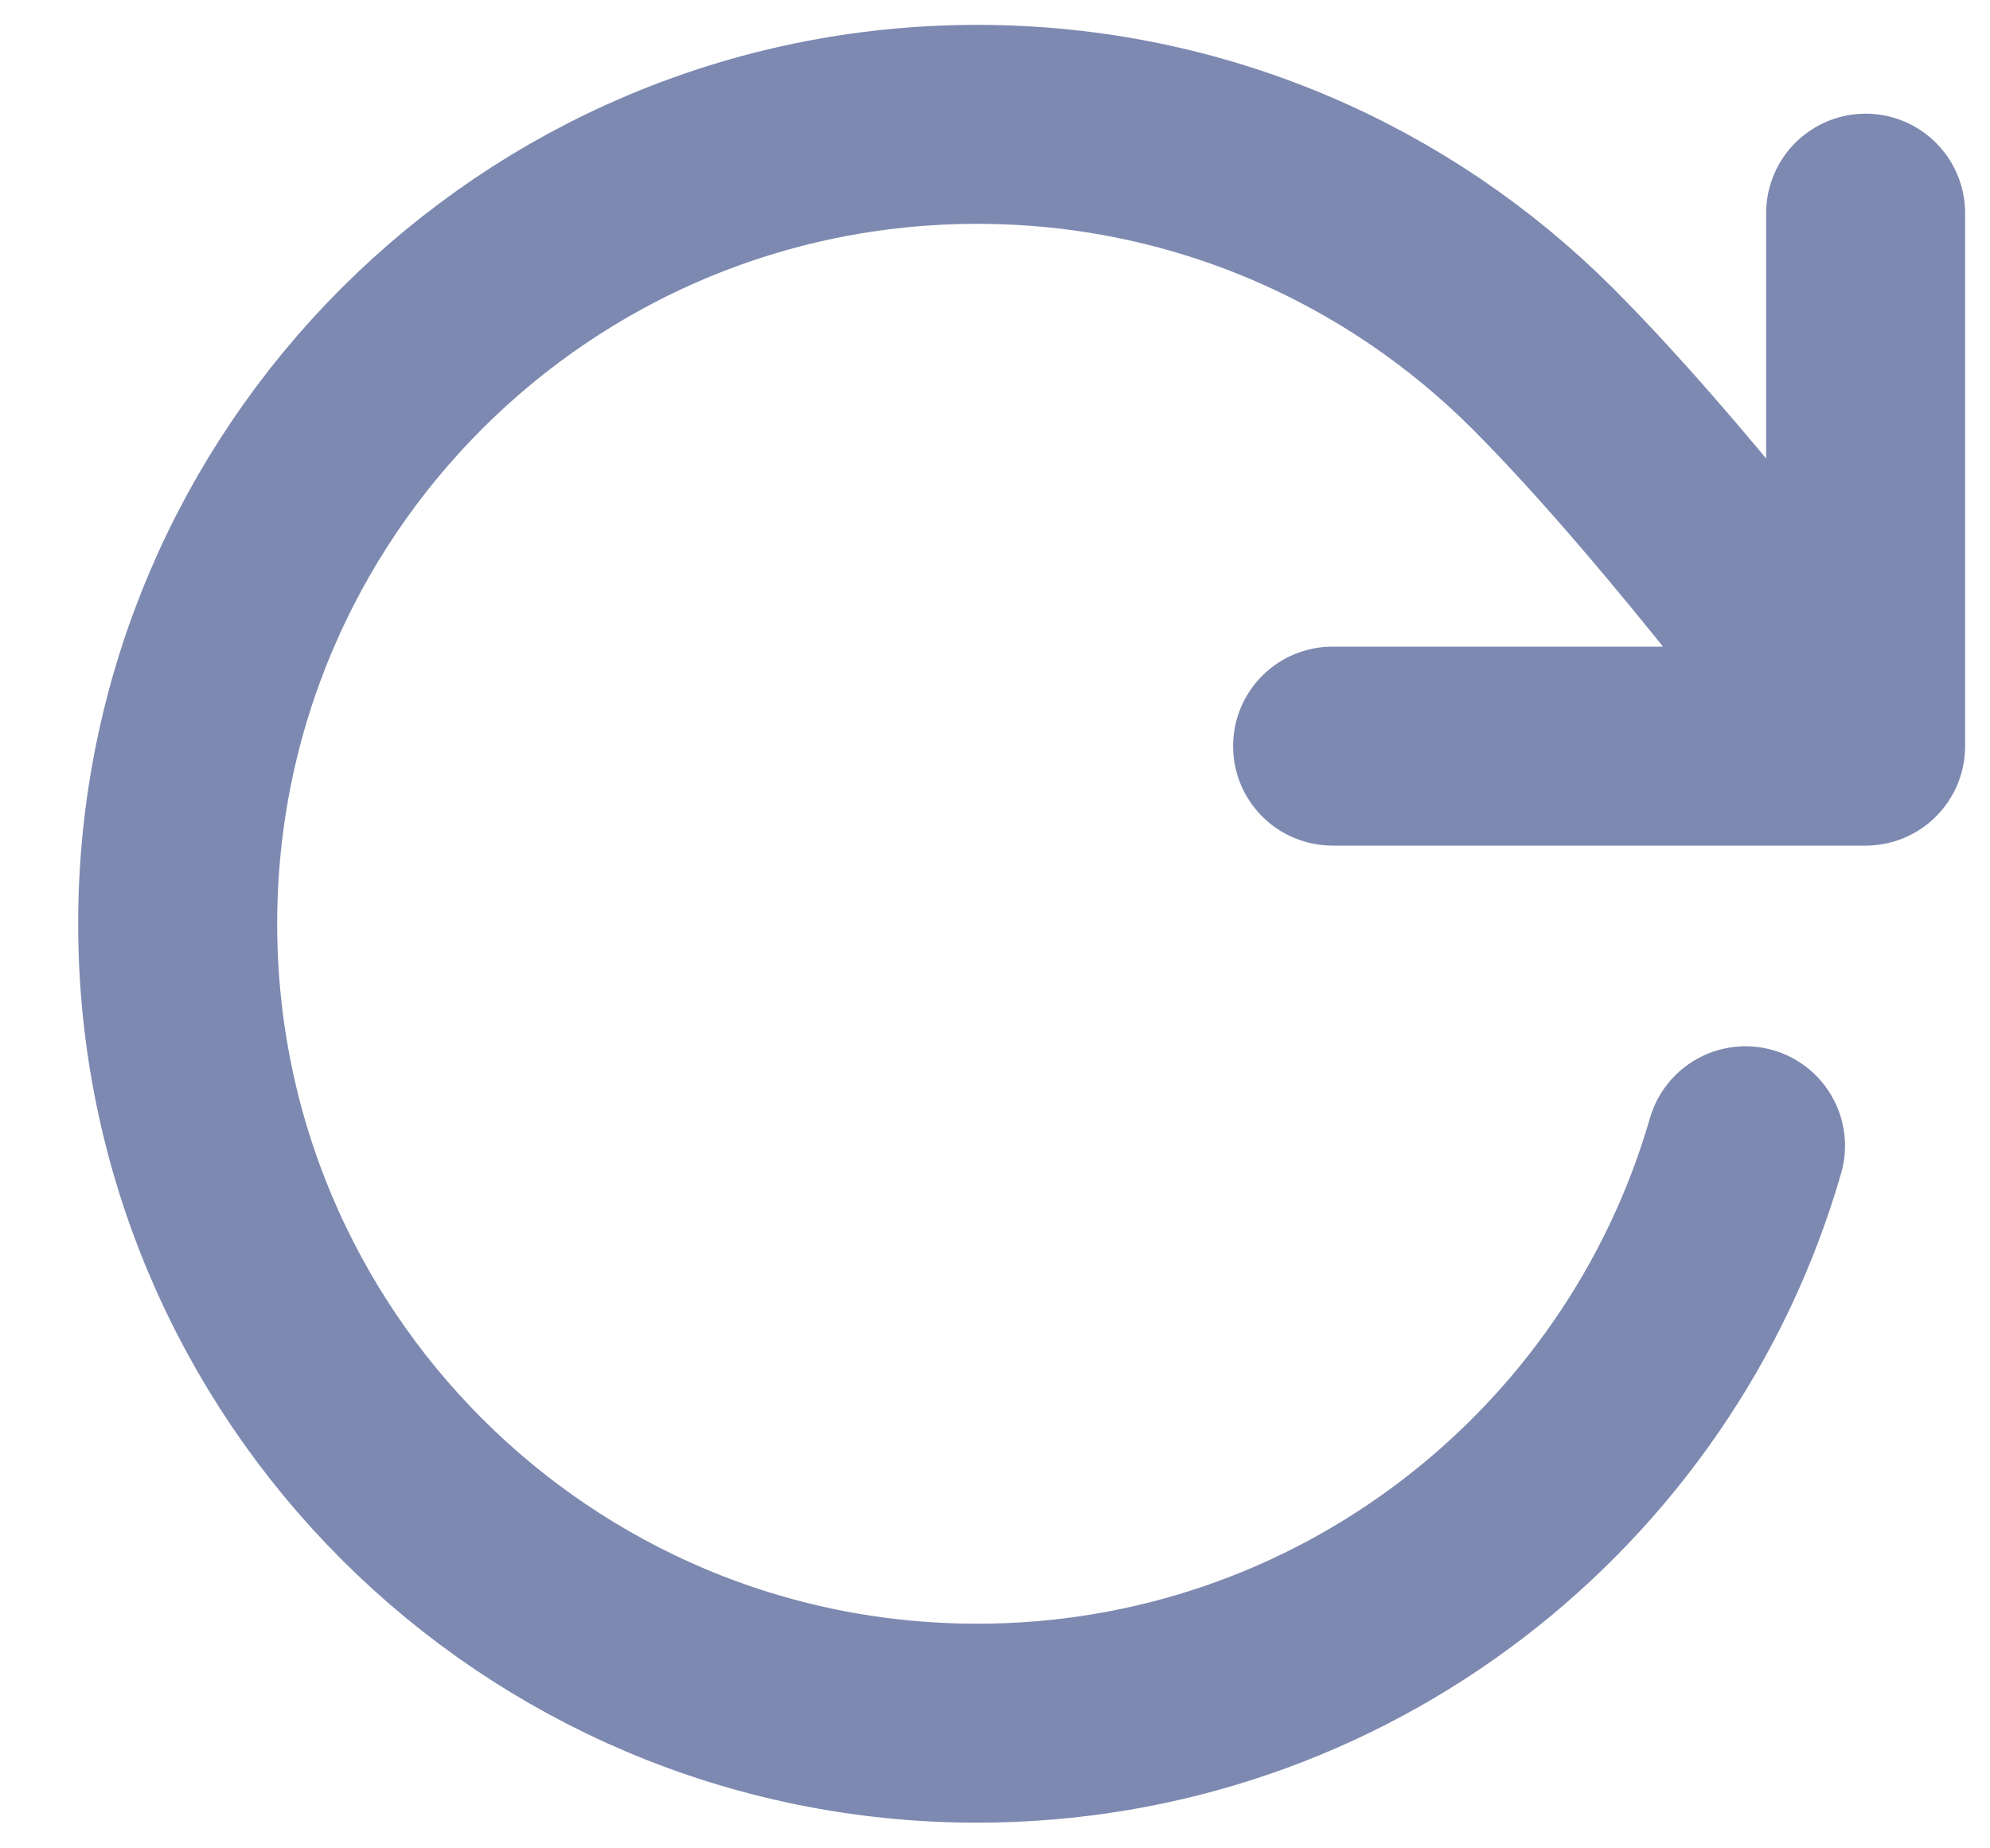
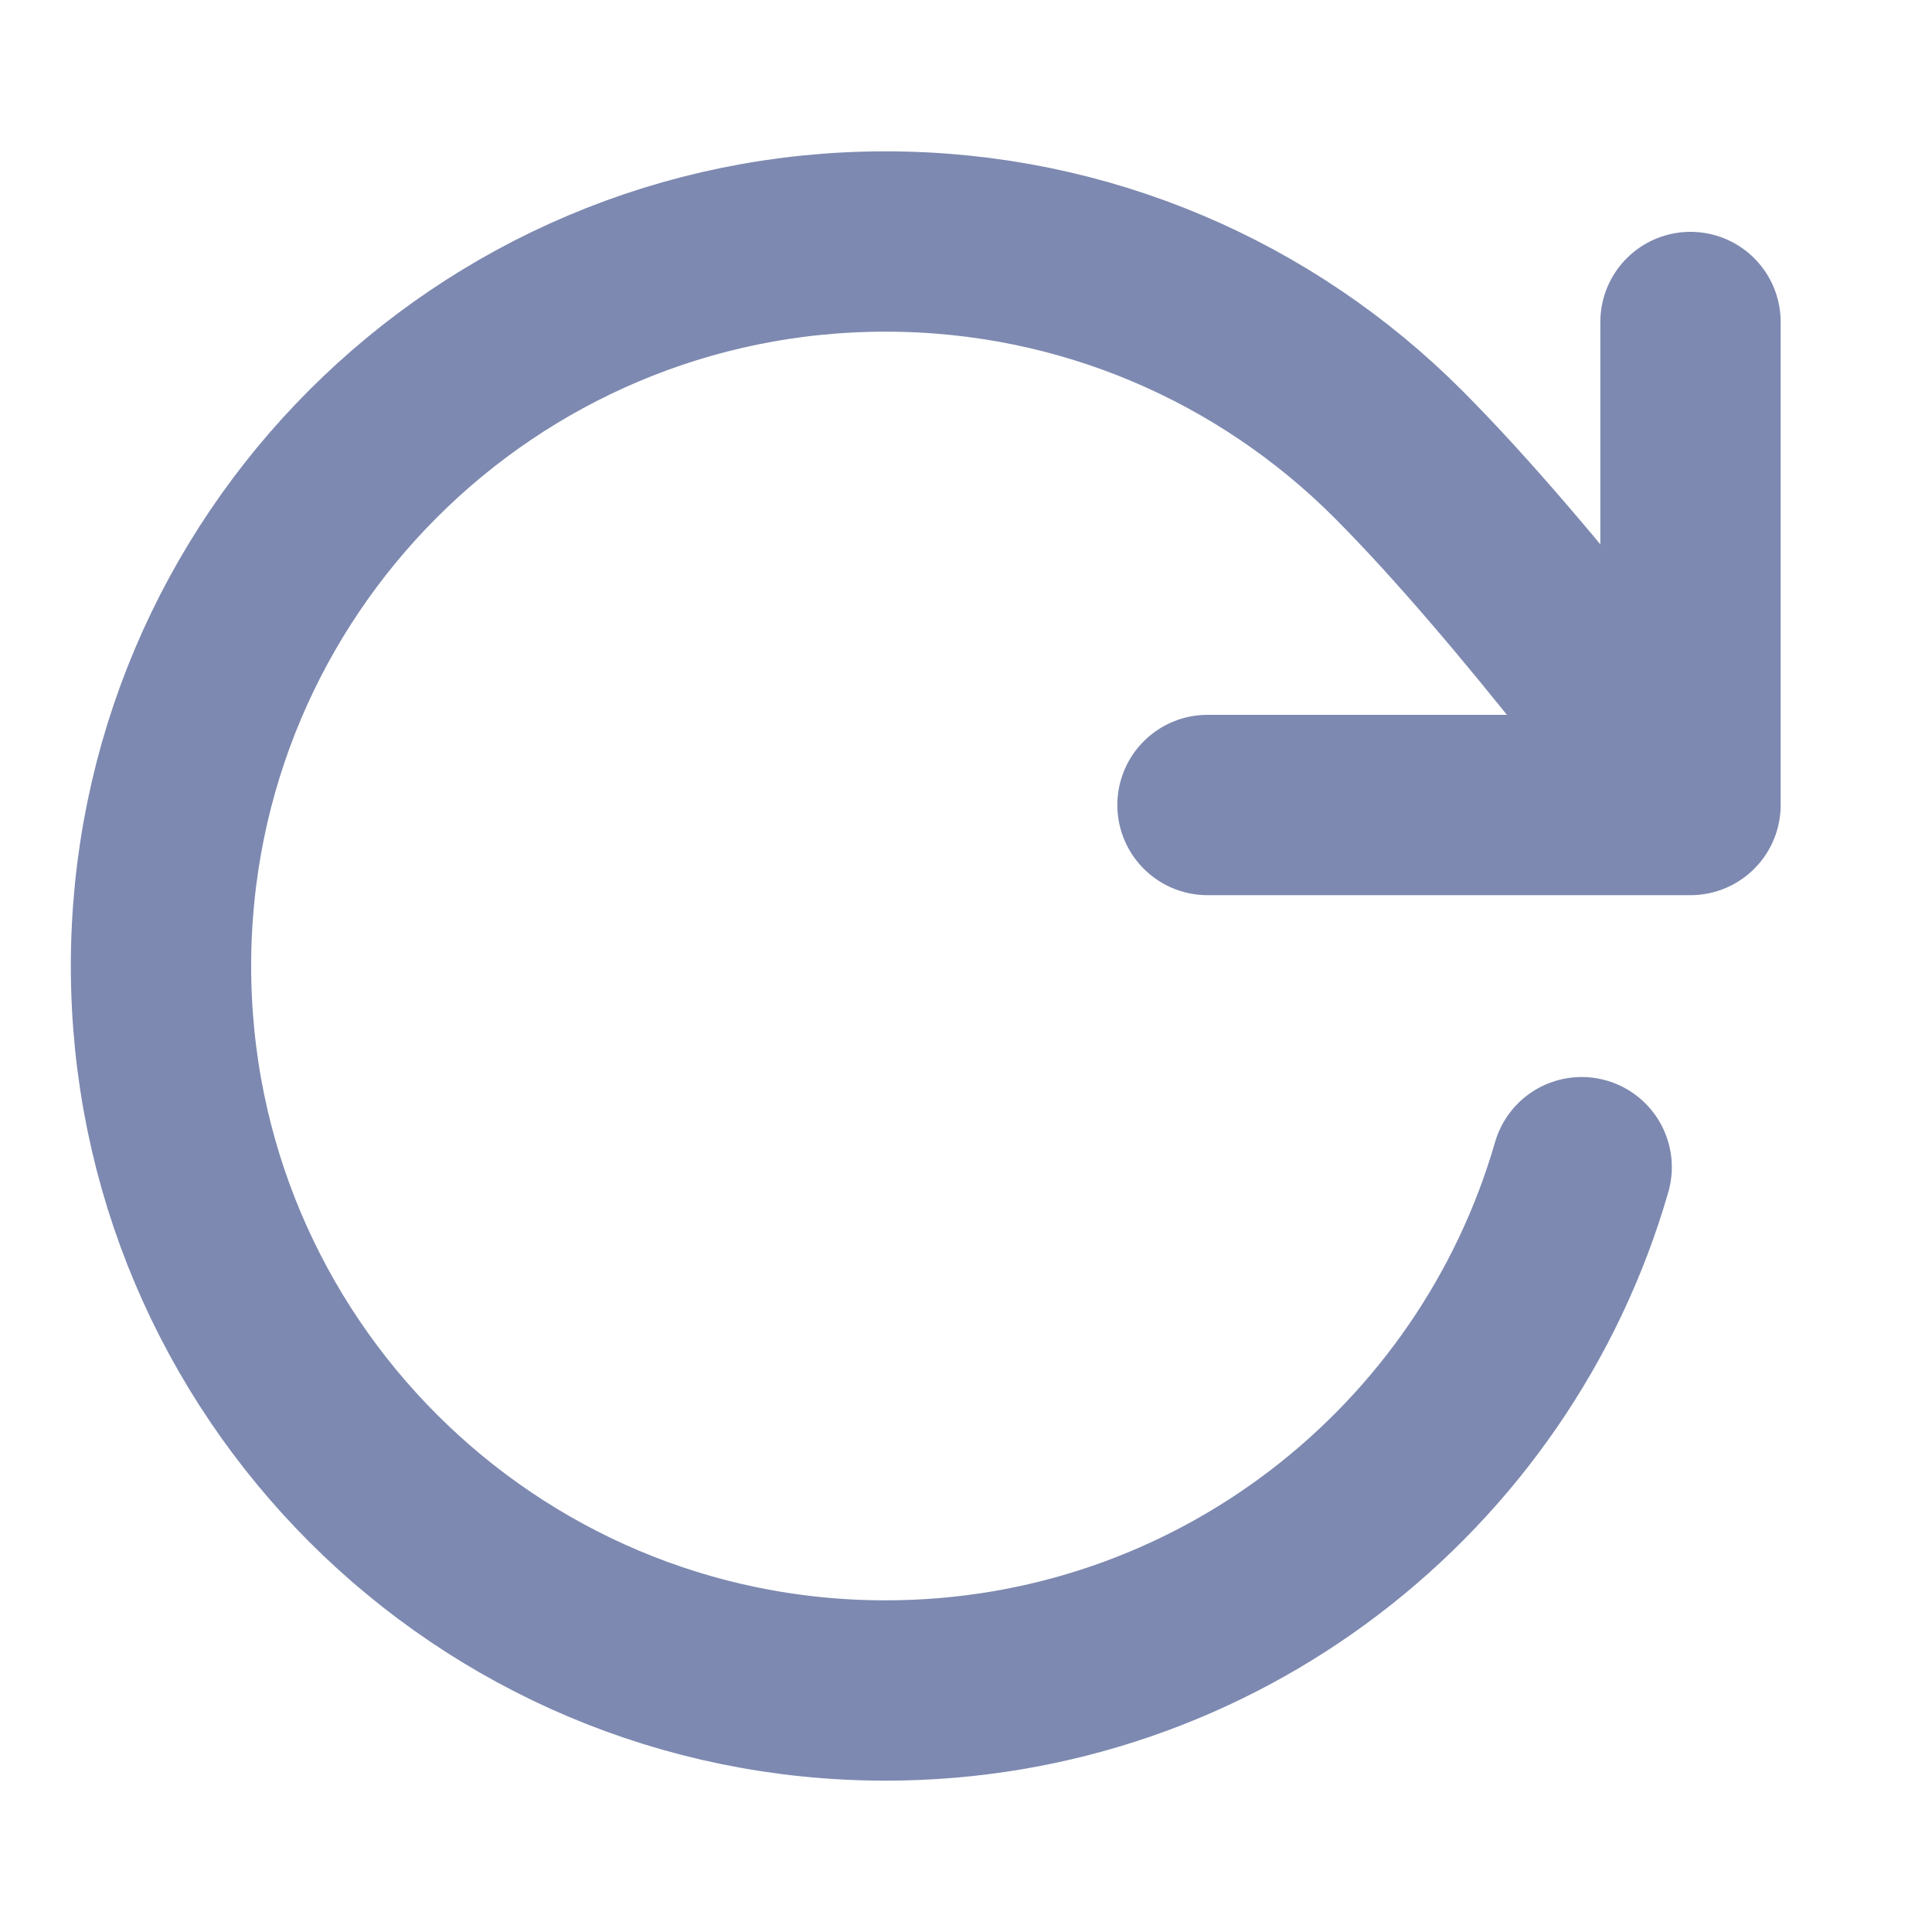
- <svg xmlns="http://www.w3.org/2000/svg" width="14" height="13" viewBox="0 0 14 13" fill="none">
-   <path d="M13.125 5.25C13.125 5.25 11.872 3.543 10.854 2.524C9.836 1.505 8.429 0.875 6.875 0.875C3.768 0.875 1.25 3.393 1.25 6.5C1.25 9.607 3.768 12.125 6.875 12.125C9.439 12.125 11.603 10.409 12.28 8.062M13.125 5.25V1.5M13.125 5.25H9.375" stroke="#7D89B0" stroke-width="1.4" stroke-linecap="round" stroke-linejoin="round" />
+ <svg xmlns="http://www.w3.org/2000/svg" width="15" height="15" viewBox="0 0 15 15" fill="none">
+   <path d="M13.125 6.25C13.125 6.25 11.872 4.543 10.854 3.524C9.836 2.505 8.429 1.875 6.875 1.875C3.768 1.875 1.25 4.393 1.25 7.5C1.25 10.607 3.768 13.125 6.875 13.125C9.439 13.125 11.603 11.409 12.28 9.062M13.125 6.25V2.5M13.125 6.25H9.375" stroke="#7D89B0" stroke-width="1.4" stroke-linecap="round" stroke-linejoin="round" />
</svg>
